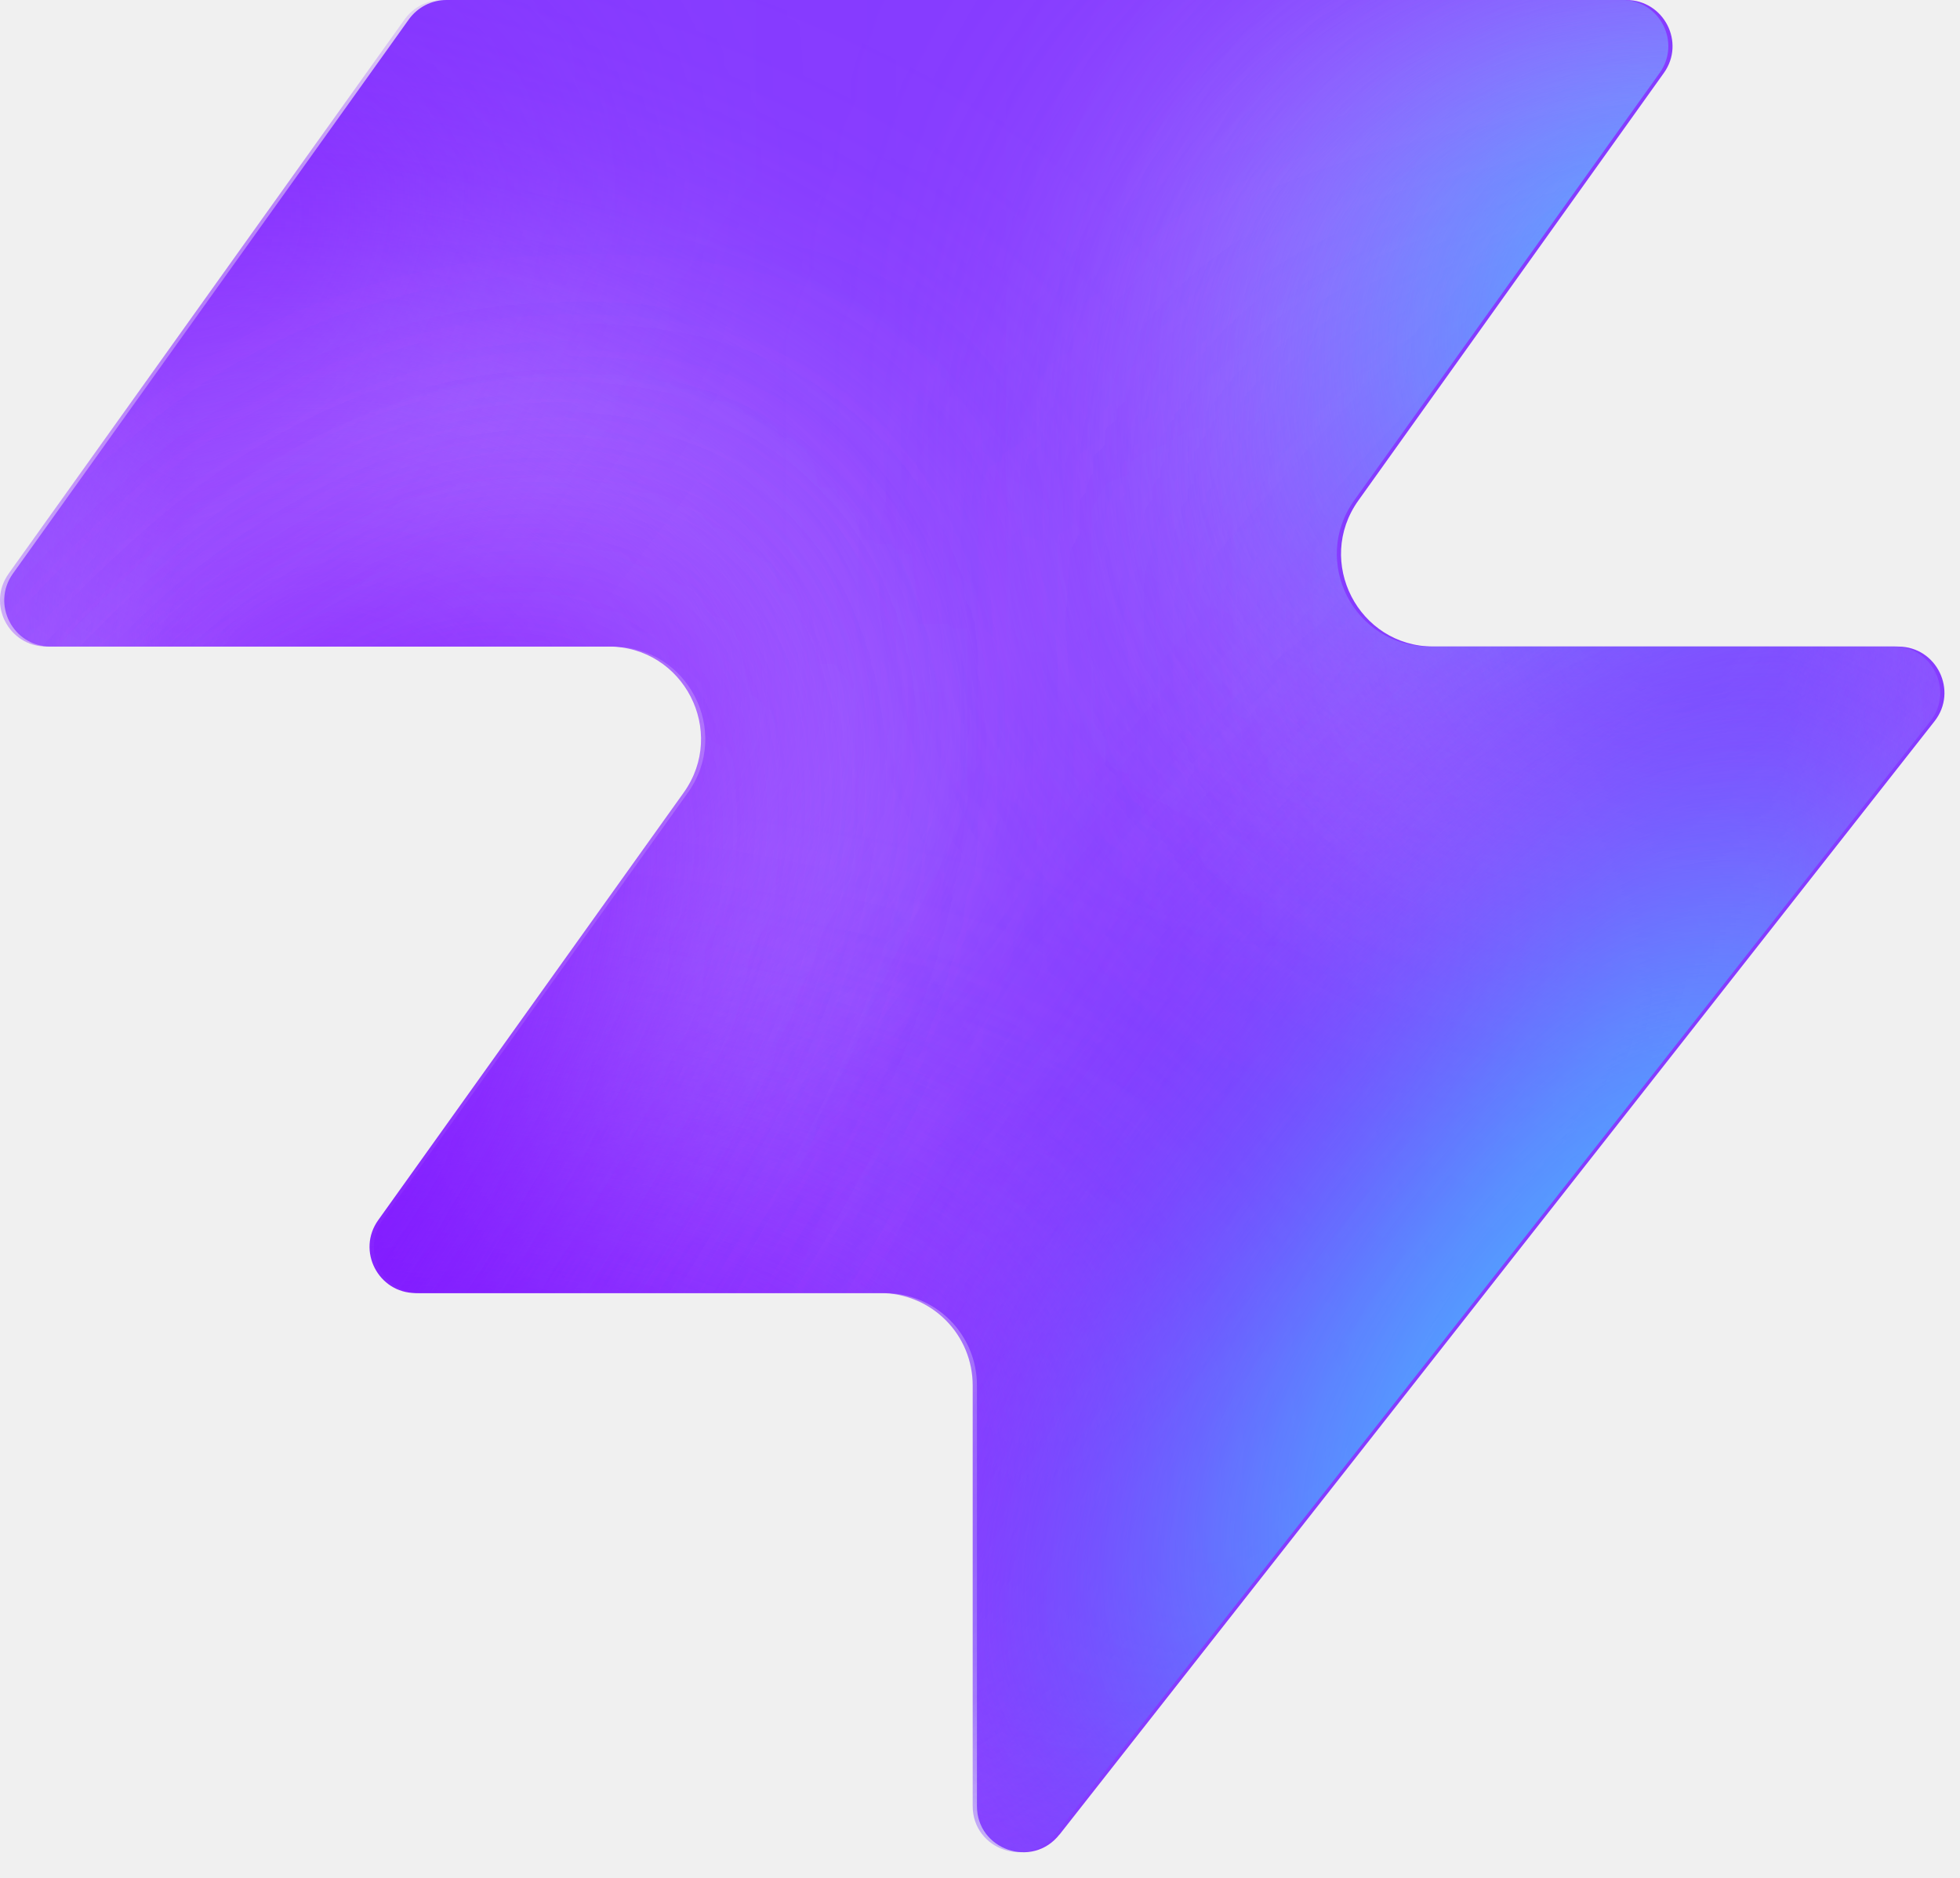
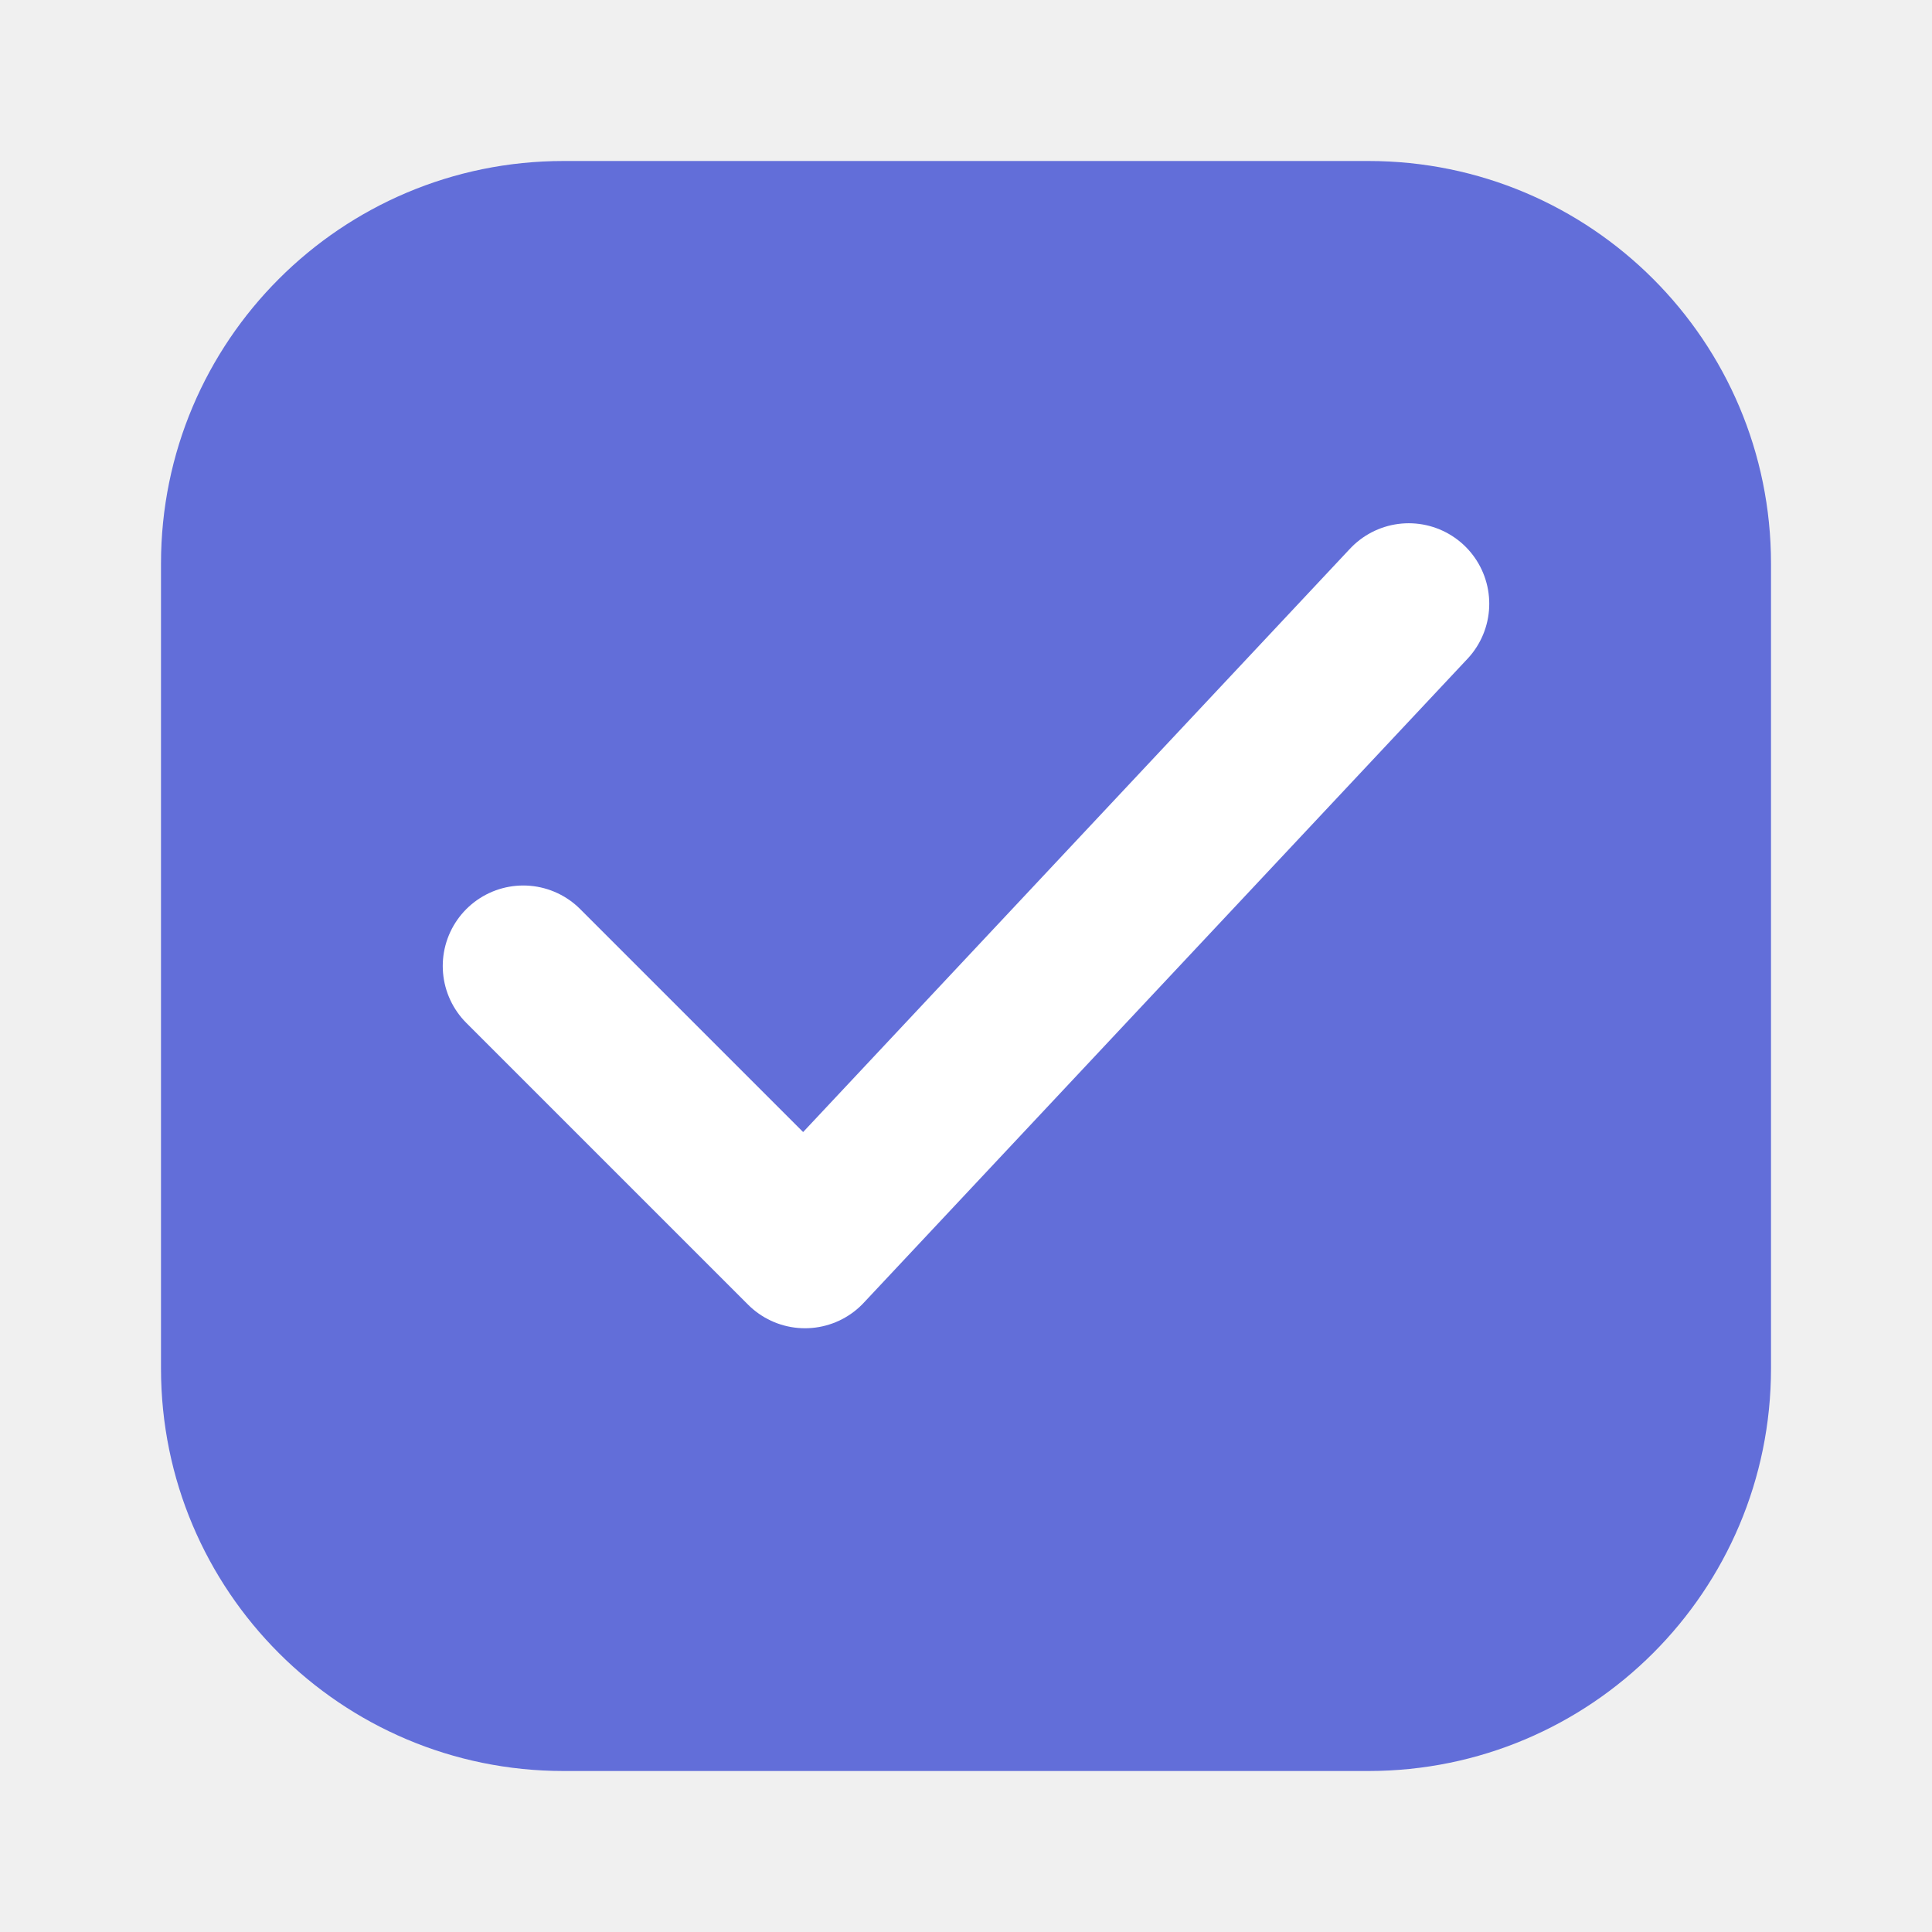
- <svg xmlns="http://www.w3.org/2000/svg" width="48" height="46" fill="none" viewBox="0 0 48 46">
-   <path fill="#863bff" d="M25.946 44.938c-.664.845-2.021.375-2.021-.698V33.937a2.26 2.26 0 0 0-2.262-2.262H10.287c-.92 0-1.456-1.04-.92-1.788l7.48-10.471c1.07-1.497 0-3.578-1.842-3.578H1.237c-.92 0-1.456-1.04-.92-1.788L10.013.474c.214-.297.556-.474.92-.474h28.894c.92 0 1.456 1.04.92 1.788l-7.48 10.471c-1.07 1.498 0 3.579 1.842 3.579h11.377c.943 0 1.473 1.088.89 1.83L25.947 44.94z" style="fill:#863bff;fill:color(display-p3 .525 .23 1);fill-opacity:1" />
-   <mask id="a" width="48" height="46" x="0" y="0" maskUnits="userSpaceOnUse" style="mask-type:alpha">
-     <path fill="#000" d="M25.842 44.938c-.664.844-2.021.375-2.021-.698V33.937a2.26 2.26 0 0 0-2.262-2.262H10.183c-.92 0-1.456-1.04-.92-1.788l7.48-10.471c1.07-1.498 0-3.579-1.842-3.579H1.133c-.92 0-1.456-1.04-.92-1.787L9.91.473c.214-.297.556-.474.92-.474h28.894c.92 0 1.456 1.04.92 1.788l-7.48 10.471c-1.07 1.498 0 3.578 1.842 3.578h11.377c.943 0 1.473 1.088.89 1.832L25.843 44.94z" style="fill:#000;fill-opacity:1" />
-   </mask>
-   <g mask="url(#a)">
-     <g filter="url(#b)">
-       <ellipse cx="5.508" cy="14.704" fill="#ede6ff" rx="5.508" ry="14.704" style="fill:#ede6ff;fill:color(display-p3 .927 .903 1);fill-opacity:1" transform="matrix(.00324 1 1 -.00324 -4.47 31.516)" />
-     </g>
-     <g filter="url(#c)">
-       <ellipse cx="10.399" cy="29.851" fill="#ede6ff" rx="10.399" ry="29.851" style="fill:#ede6ff;fill:color(display-p3 .927 .903 1);fill-opacity:1" transform="matrix(.00324 1 1 -.00324 -39.328 7.883)" />
-     </g>
-     <g filter="url(#d)">
-       <ellipse cx="5.508" cy="30.487" fill="#7e14ff" rx="5.508" ry="30.487" style="fill:#7e14ff;fill:color(display-p3 .492 .077 1);fill-opacity:1" transform="rotate(89.814 -25.913 -14.639)scale(1 -1)" />
-     </g>
-     <g filter="url(#e)">
-       <ellipse cx="5.508" cy="30.599" fill="#7e14ff" rx="5.508" ry="30.599" style="fill:#7e14ff;fill:color(display-p3 .492 .077 1);fill-opacity:1" transform="rotate(89.814 -32.644 -3.334)scale(1 -1)" />
-     </g>
-     <g filter="url(#f)">
-       <ellipse cx="5.508" cy="30.599" fill="#7e14ff" rx="5.508" ry="30.599" style="fill:#7e14ff;fill:color(display-p3 .492 .077 1);fill-opacity:1" transform="matrix(.00324 1 1 -.00324 -34.34 30.47)" />
-     </g>
-     <g filter="url(#g)">
-       <ellipse cx="14.072" cy="22.078" fill="#ede6ff" rx="14.072" ry="22.078" style="fill:#ede6ff;fill:color(display-p3 .927 .903 1);fill-opacity:1" transform="rotate(93.35 24.506 48.493)scale(-1 1)" />
-     </g>
-     <g filter="url(#h)">
-       <ellipse cx="3.47" cy="21.501" fill="#7e14ff" rx="3.47" ry="21.501" style="fill:#7e14ff;fill:color(display-p3 .492 .077 1);fill-opacity:1" transform="rotate(89.009 28.708 47.59)scale(-1 1)" />
-     </g>
-     <g filter="url(#i)">
-       <ellipse cx="3.47" cy="21.501" fill="#7e14ff" rx="3.47" ry="21.501" style="fill:#7e14ff;fill:color(display-p3 .492 .077 1);fill-opacity:1" transform="rotate(89.009 28.708 47.59)scale(-1 1)" />
-     </g>
-     <g filter="url(#j)">
-       <ellipse cx=".387" cy="8.972" fill="#7e14ff" rx="4.407" ry="29.108" style="fill:#7e14ff;fill:color(display-p3 .492 .077 1);fill-opacity:1" transform="rotate(39.51 .387 8.972)" />
-     </g>
-     <g filter="url(#k)">
-       <ellipse cx="47.523" cy="-6.092" fill="#7e14ff" rx="4.407" ry="29.108" style="fill:#7e14ff;fill:color(display-p3 .492 .077 1);fill-opacity:1" transform="rotate(37.892 47.523 -6.092)" />
-     </g>
-     <g filter="url(#l)">
-       <ellipse cx="41.412" cy="6.333" fill="#47bfff" rx="5.971" ry="9.665" style="fill:#47bfff;fill:color(display-p3 .28 .748 1);fill-opacity:1" transform="rotate(37.892 41.412 6.333)" />
-     </g>
-     <g filter="url(#m)">
-       <ellipse cx="-1.879" cy="38.332" fill="#7e14ff" rx="4.407" ry="29.108" style="fill:#7e14ff;fill:color(display-p3 .492 .077 1);fill-opacity:1" transform="rotate(37.892 -1.88 38.332)" />
-     </g>
-     <g filter="url(#n)">
-       <ellipse cx="-1.879" cy="38.332" fill="#7e14ff" rx="4.407" ry="29.108" style="fill:#7e14ff;fill:color(display-p3 .492 .077 1);fill-opacity:1" transform="rotate(37.892 -1.88 38.332)" />
-     </g>
-     <g filter="url(#o)">
-       <ellipse cx="35.651" cy="29.907" fill="#7e14ff" rx="4.407" ry="29.108" style="fill:#7e14ff;fill:color(display-p3 .492 .077 1);fill-opacity:1" transform="rotate(37.892 35.651 29.907)" />
-     </g>
-     <g filter="url(#p)">
-       <ellipse cx="38.418" cy="32.4" fill="#47bfff" rx="5.971" ry="15.297" style="fill:#47bfff;fill:color(display-p3 .28 .748 1);fill-opacity:1" transform="rotate(37.892 38.418 32.4)" />
-     </g>
-   </g>
-   <defs>
-     <filter id="b" width="60.045" height="41.654" x="-19.77" y="16.149" color-interpolation-filters="sRGB" filterUnits="userSpaceOnUse">
-       <feFlood flood-opacity="0" result="BackgroundImageFix" />
-       <feBlend in="SourceGraphic" in2="BackgroundImageFix" result="shape" />
-       <feGaussianBlur result="effect1_foregroundBlur_2002_17158" stdDeviation="7.659" />
-     </filter>
-     <filter id="c" width="90.34" height="51.437" x="-54.613" y="-7.533" color-interpolation-filters="sRGB" filterUnits="userSpaceOnUse">
-       <feFlood flood-opacity="0" result="BackgroundImageFix" />
-       <feBlend in="SourceGraphic" in2="BackgroundImageFix" result="shape" />
-       <feGaussianBlur result="effect1_foregroundBlur_2002_17158" stdDeviation="7.659" />
-     </filter>
-     <filter id="d" width="79.355" height="29.4" x="-49.64" y="2.03" color-interpolation-filters="sRGB" filterUnits="userSpaceOnUse">
-       <feFlood flood-opacity="0" result="BackgroundImageFix" />
-       <feBlend in="SourceGraphic" in2="BackgroundImageFix" result="shape" />
-       <feGaussianBlur result="effect1_foregroundBlur_2002_17158" stdDeviation="4.596" />
-     </filter>
-     <filter id="e" width="79.579" height="29.4" x="-45.045" y="20.029" color-interpolation-filters="sRGB" filterUnits="userSpaceOnUse">
-       <feFlood flood-opacity="0" result="BackgroundImageFix" />
-       <feBlend in="SourceGraphic" in2="BackgroundImageFix" result="shape" />
-       <feGaussianBlur result="effect1_foregroundBlur_2002_17158" stdDeviation="4.596" />
-     </filter>
-     <filter id="f" width="79.579" height="29.4" x="-43.513" y="21.178" color-interpolation-filters="sRGB" filterUnits="userSpaceOnUse">
-       <feFlood flood-opacity="0" result="BackgroundImageFix" />
-       <feBlend in="SourceGraphic" in2="BackgroundImageFix" result="shape" />
-       <feGaussianBlur result="effect1_foregroundBlur_2002_17158" stdDeviation="4.596" />
-     </filter>
-     <filter id="g" width="74.749" height="58.852" x="15.756" y="-17.901" color-interpolation-filters="sRGB" filterUnits="userSpaceOnUse">
-       <feFlood flood-opacity="0" result="BackgroundImageFix" />
-       <feBlend in="SourceGraphic" in2="BackgroundImageFix" result="shape" />
-       <feGaussianBlur result="effect1_foregroundBlur_2002_17158" stdDeviation="7.659" />
-     </filter>
-     <filter id="h" width="61.377" height="25.362" x="23.548" y="2.284" color-interpolation-filters="sRGB" filterUnits="userSpaceOnUse">
-       <feFlood flood-opacity="0" result="BackgroundImageFix" />
-       <feBlend in="SourceGraphic" in2="BackgroundImageFix" result="shape" />
-       <feGaussianBlur result="effect1_foregroundBlur_2002_17158" stdDeviation="4.596" />
-     </filter>
-     <filter id="i" width="61.377" height="25.362" x="23.548" y="2.284" color-interpolation-filters="sRGB" filterUnits="userSpaceOnUse">
-       <feFlood flood-opacity="0" result="BackgroundImageFix" />
-       <feBlend in="SourceGraphic" in2="BackgroundImageFix" result="shape" />
-       <feGaussianBlur result="effect1_foregroundBlur_2002_17158" stdDeviation="4.596" />
-     </filter>
-     <filter id="j" width="56.045" height="63.649" x="-27.636" y="-22.853" color-interpolation-filters="sRGB" filterUnits="userSpaceOnUse">
-       <feFlood flood-opacity="0" result="BackgroundImageFix" />
-       <feBlend in="SourceGraphic" in2="BackgroundImageFix" result="shape" />
-       <feGaussianBlur result="effect1_foregroundBlur_2002_17158" stdDeviation="4.596" />
-     </filter>
-     <filter id="k" width="54.814" height="64.646" x="20.116" y="-38.415" color-interpolation-filters="sRGB" filterUnits="userSpaceOnUse">
-       <feFlood flood-opacity="0" result="BackgroundImageFix" />
-       <feBlend in="SourceGraphic" in2="BackgroundImageFix" result="shape" />
-       <feGaussianBlur result="effect1_foregroundBlur_2002_17158" stdDeviation="4.596" />
-     </filter>
-     <filter id="l" width="33.541" height="35.313" x="24.641" y="-11.323" color-interpolation-filters="sRGB" filterUnits="userSpaceOnUse">
-       <feFlood flood-opacity="0" result="BackgroundImageFix" />
-       <feBlend in="SourceGraphic" in2="BackgroundImageFix" result="shape" />
-       <feGaussianBlur result="effect1_foregroundBlur_2002_17158" stdDeviation="4.596" />
-     </filter>
-     <filter id="m" width="54.814" height="64.646" x="-29.286" y="6.009" color-interpolation-filters="sRGB" filterUnits="userSpaceOnUse">
-       <feFlood flood-opacity="0" result="BackgroundImageFix" />
-       <feBlend in="SourceGraphic" in2="BackgroundImageFix" result="shape" />
-       <feGaussianBlur result="effect1_foregroundBlur_2002_17158" stdDeviation="4.596" />
-     </filter>
-     <filter id="n" width="54.814" height="64.646" x="-29.286" y="6.009" color-interpolation-filters="sRGB" filterUnits="userSpaceOnUse">
-       <feFlood flood-opacity="0" result="BackgroundImageFix" />
-       <feBlend in="SourceGraphic" in2="BackgroundImageFix" result="shape" />
-       <feGaussianBlur result="effect1_foregroundBlur_2002_17158" stdDeviation="4.596" />
-     </filter>
-     <filter id="o" width="54.814" height="64.646" x="8.244" y="-2.416" color-interpolation-filters="sRGB" filterUnits="userSpaceOnUse">
-       <feFlood flood-opacity="0" result="BackgroundImageFix" />
-       <feBlend in="SourceGraphic" in2="BackgroundImageFix" result="shape" />
-       <feGaussianBlur result="effect1_foregroundBlur_2002_17158" stdDeviation="4.596" />
-     </filter>
-     <filter id="p" width="39.409" height="43.623" x="18.713" y="10.588" color-interpolation-filters="sRGB" filterUnits="userSpaceOnUse">
-       <feFlood flood-opacity="0" result="BackgroundImageFix" />
-       <feBlend in="SourceGraphic" in2="BackgroundImageFix" result="shape" />
-       <feGaussianBlur result="effect1_foregroundBlur_2002_17158" stdDeviation="4.596" />
-     </filter>
-   </defs>
+ <svg xmlns="http://www.w3.org/2000/svg" viewBox="0 0 48 48">
+   <rect x="4" y="4" width="40" height="40" rx="10" fill="#626ed9" />
+   <path d="m13 24 7 7 15-16" fill="none" stroke="#fff" stroke-linecap="round" stroke-linejoin="round" stroke-width="4" />
</svg>
